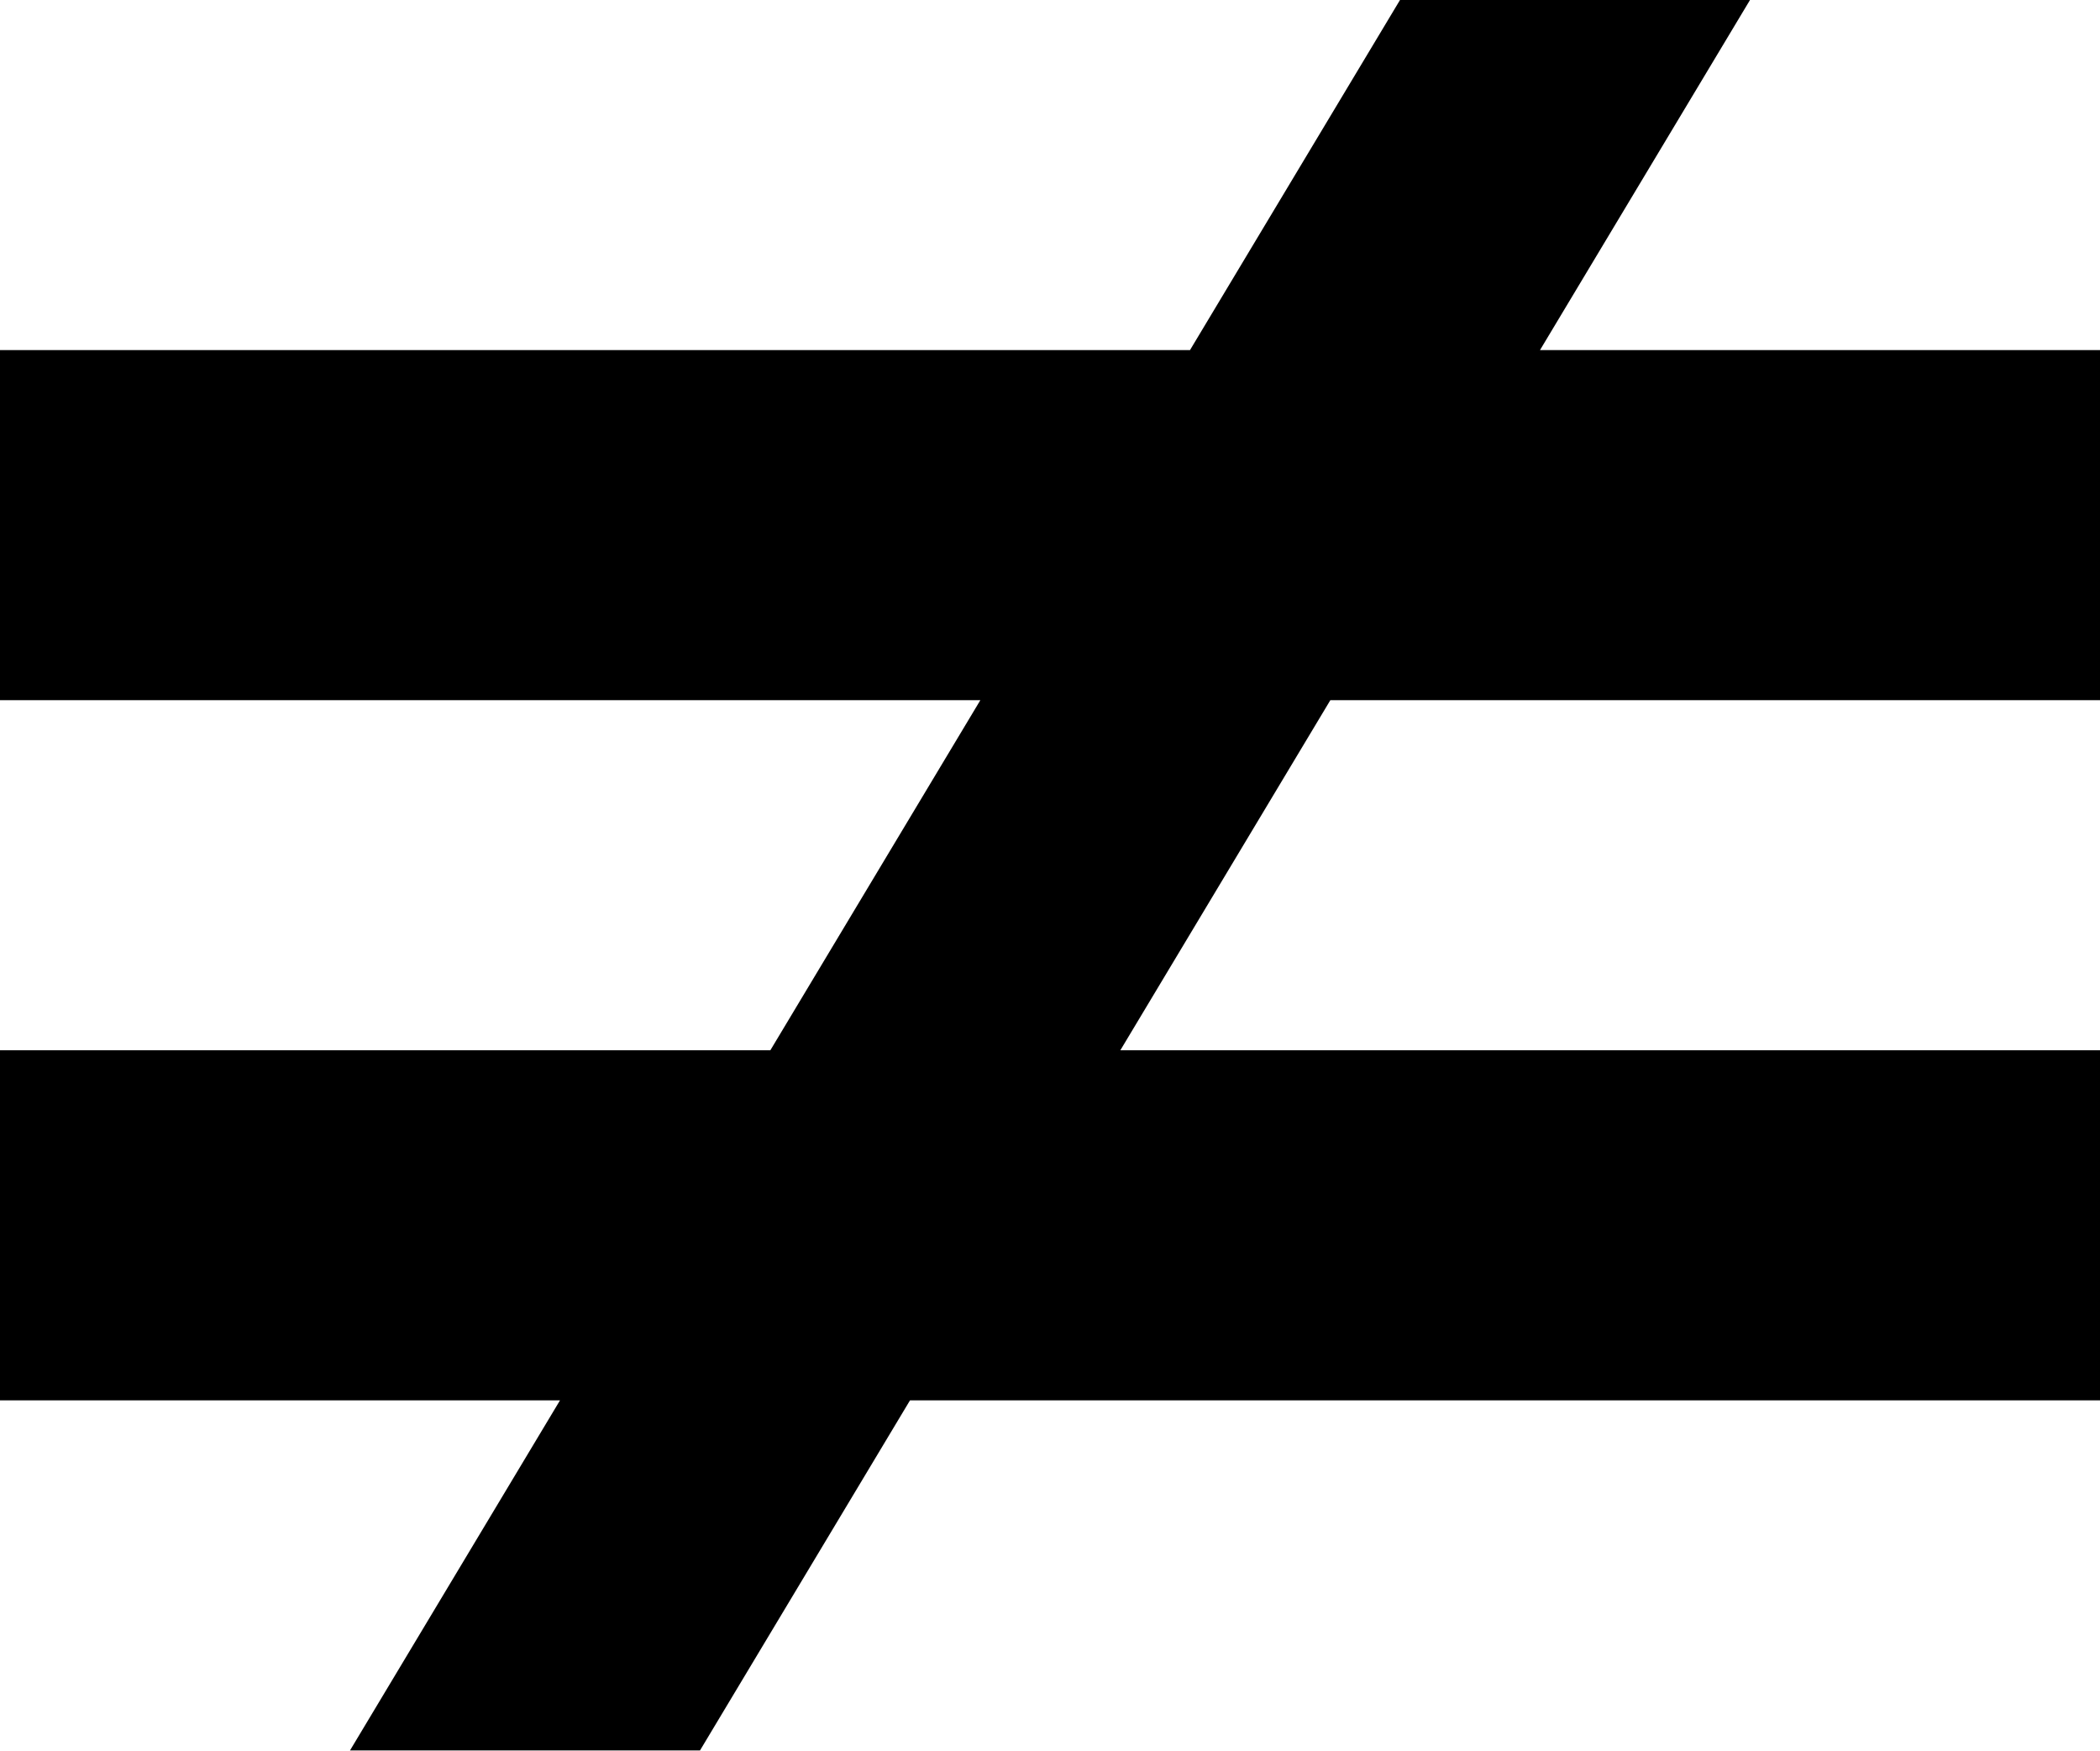
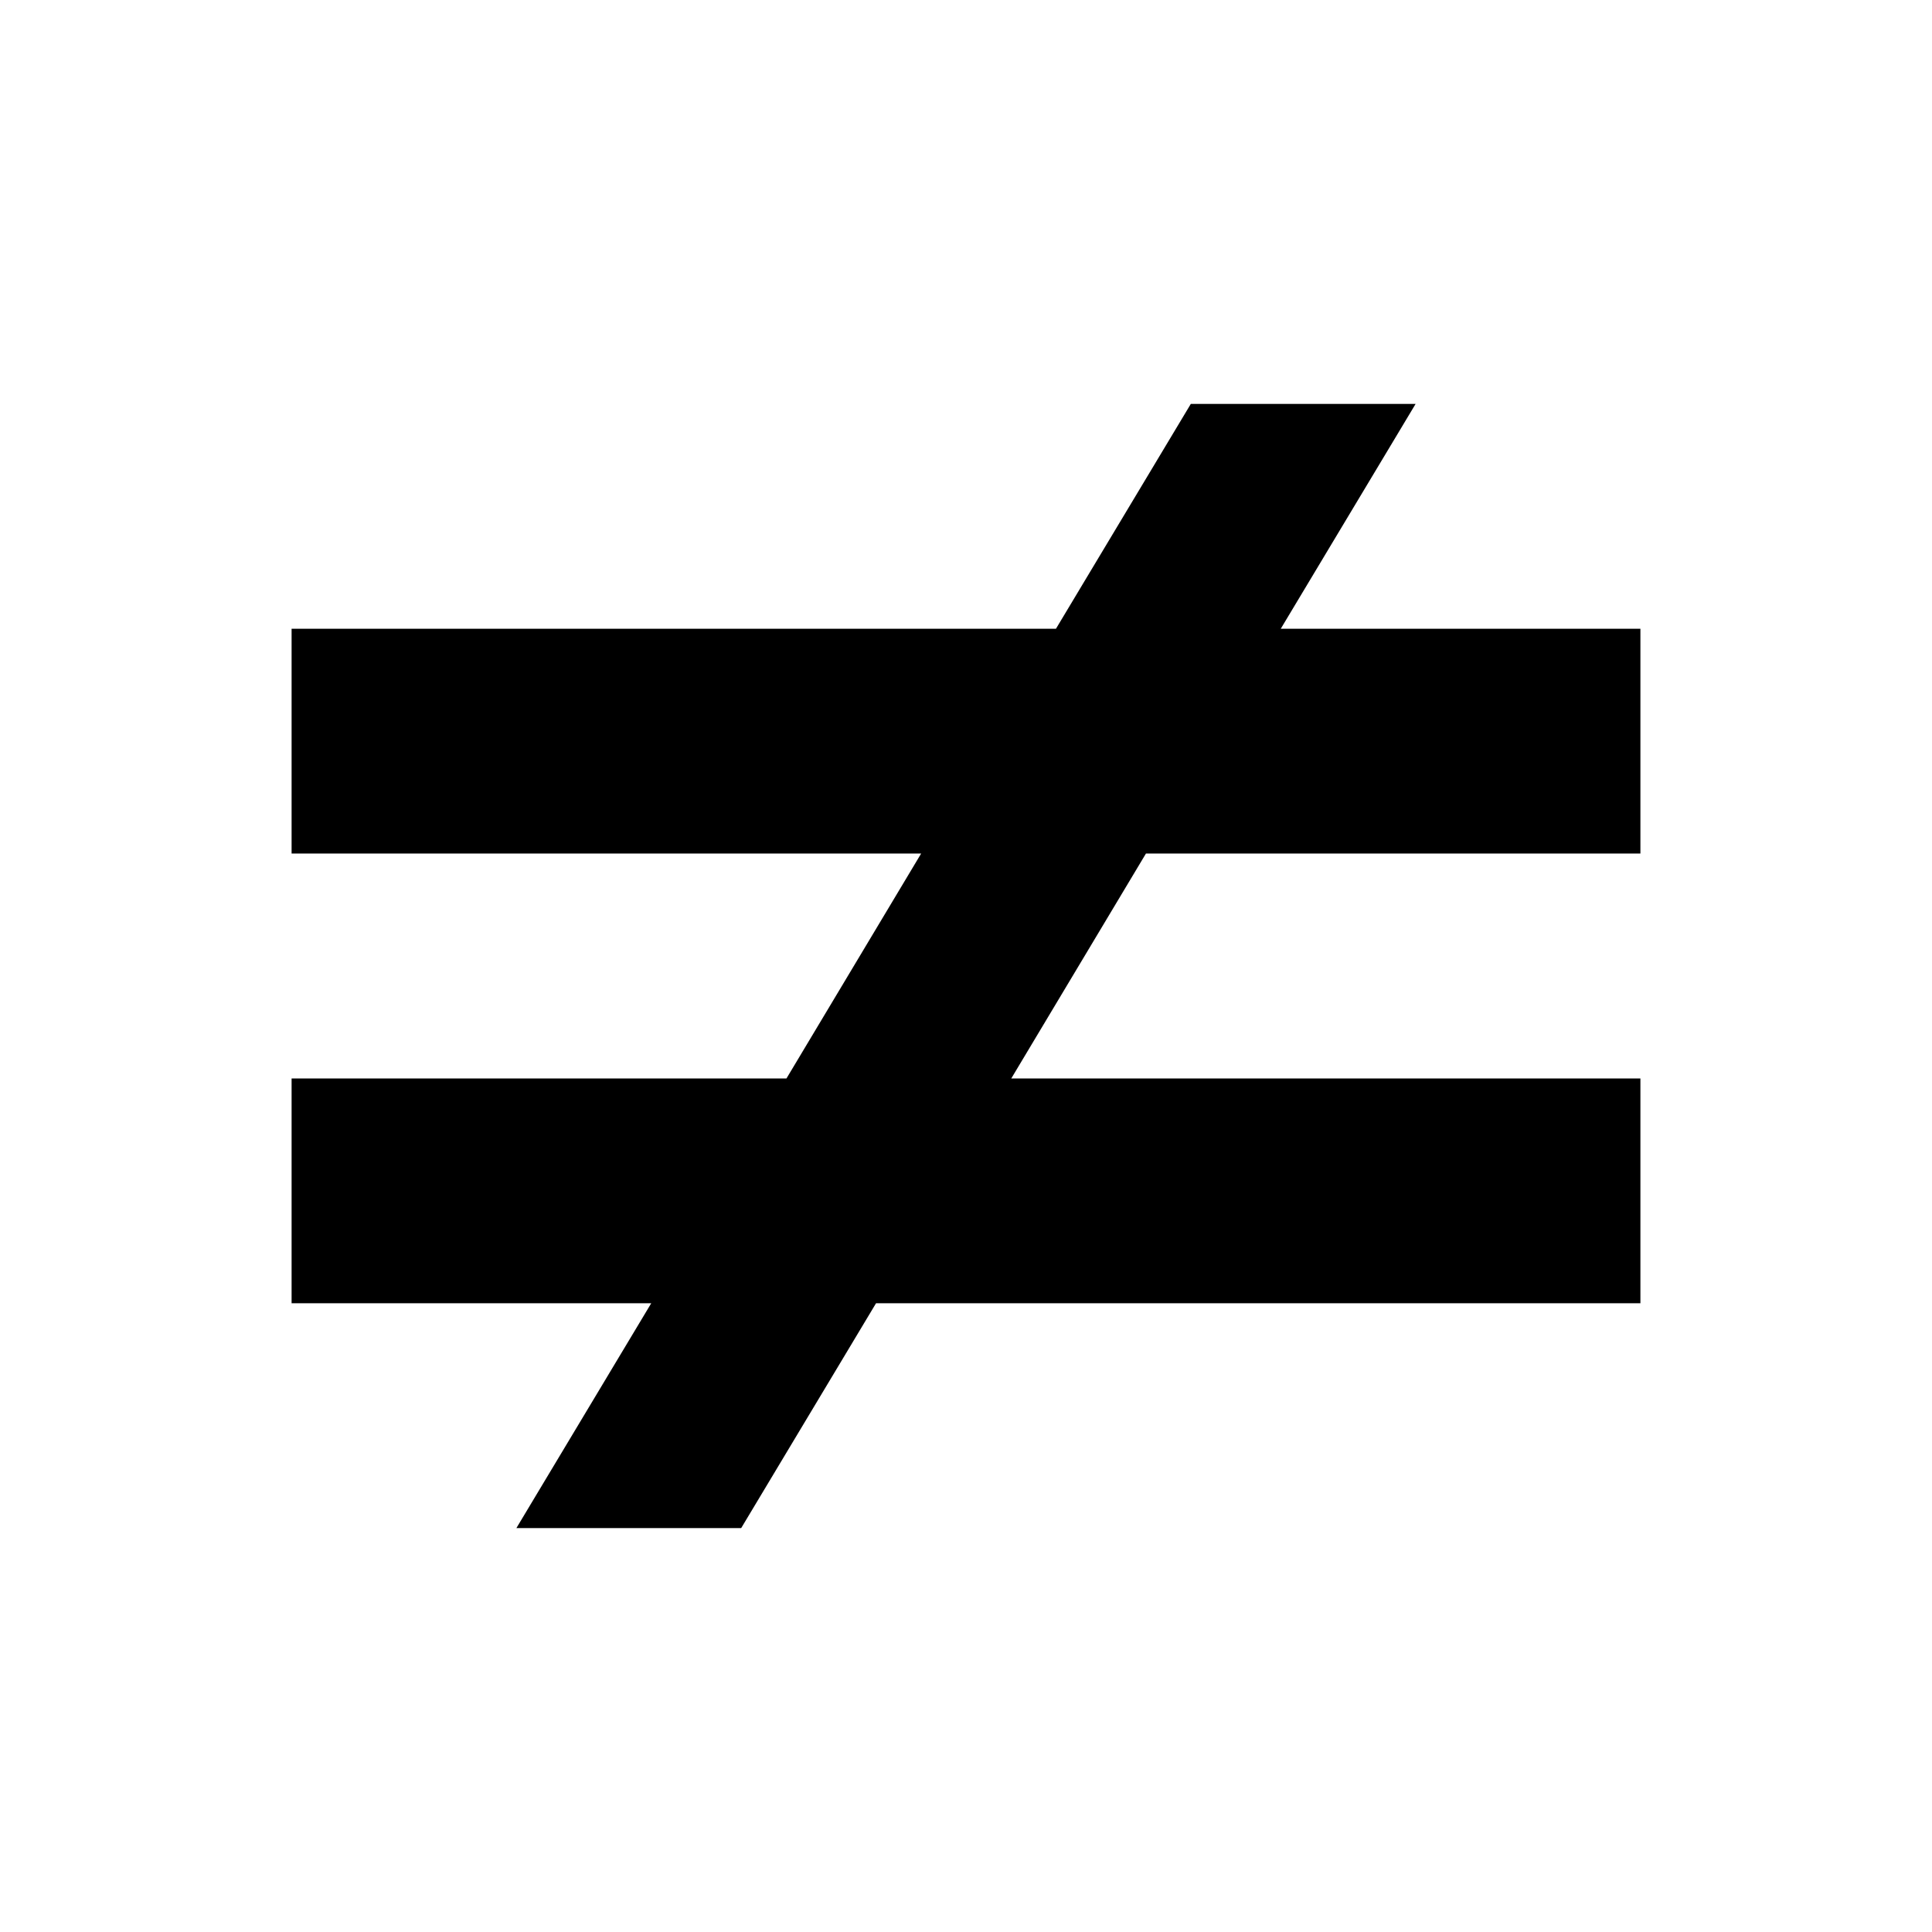
- <svg xmlns="http://www.w3.org/2000/svg" version="1.1" id="icon" width="6" height="5">
-   <path d="M 4 0 L 3.4 1 L 0 1 L 0 2 L 2.801 2 L 2.201 3 L 0 3 L 0 4 L 1.6 4 L 1 5 L 2 5 L 2.6 4 L 6 4 L 6 3 L 3.201 3 L 3.801 2 L 6 2 L 6 1 L 4.4 1 L 5 0 L 4 0 z " />
+ <svg xmlns="http://www.w3.org/2000/svg" id="icon" width="14" height="14" viewBox="0 0 14 14">
+   <path d="M 8.629,2.927 7.652,4.556 H 2.113 V 6.185 H 6.675 L 5.699,7.815 H 2.113 V 9.444 H 4.719 L 3.742,11.073 H 5.371 L 6.348,9.444 H 11.887 V 7.815 H 7.328 L 8.304,6.185 H 11.887 V 4.556 H 9.281 L 10.258,2.927 Z" />
</svg>
